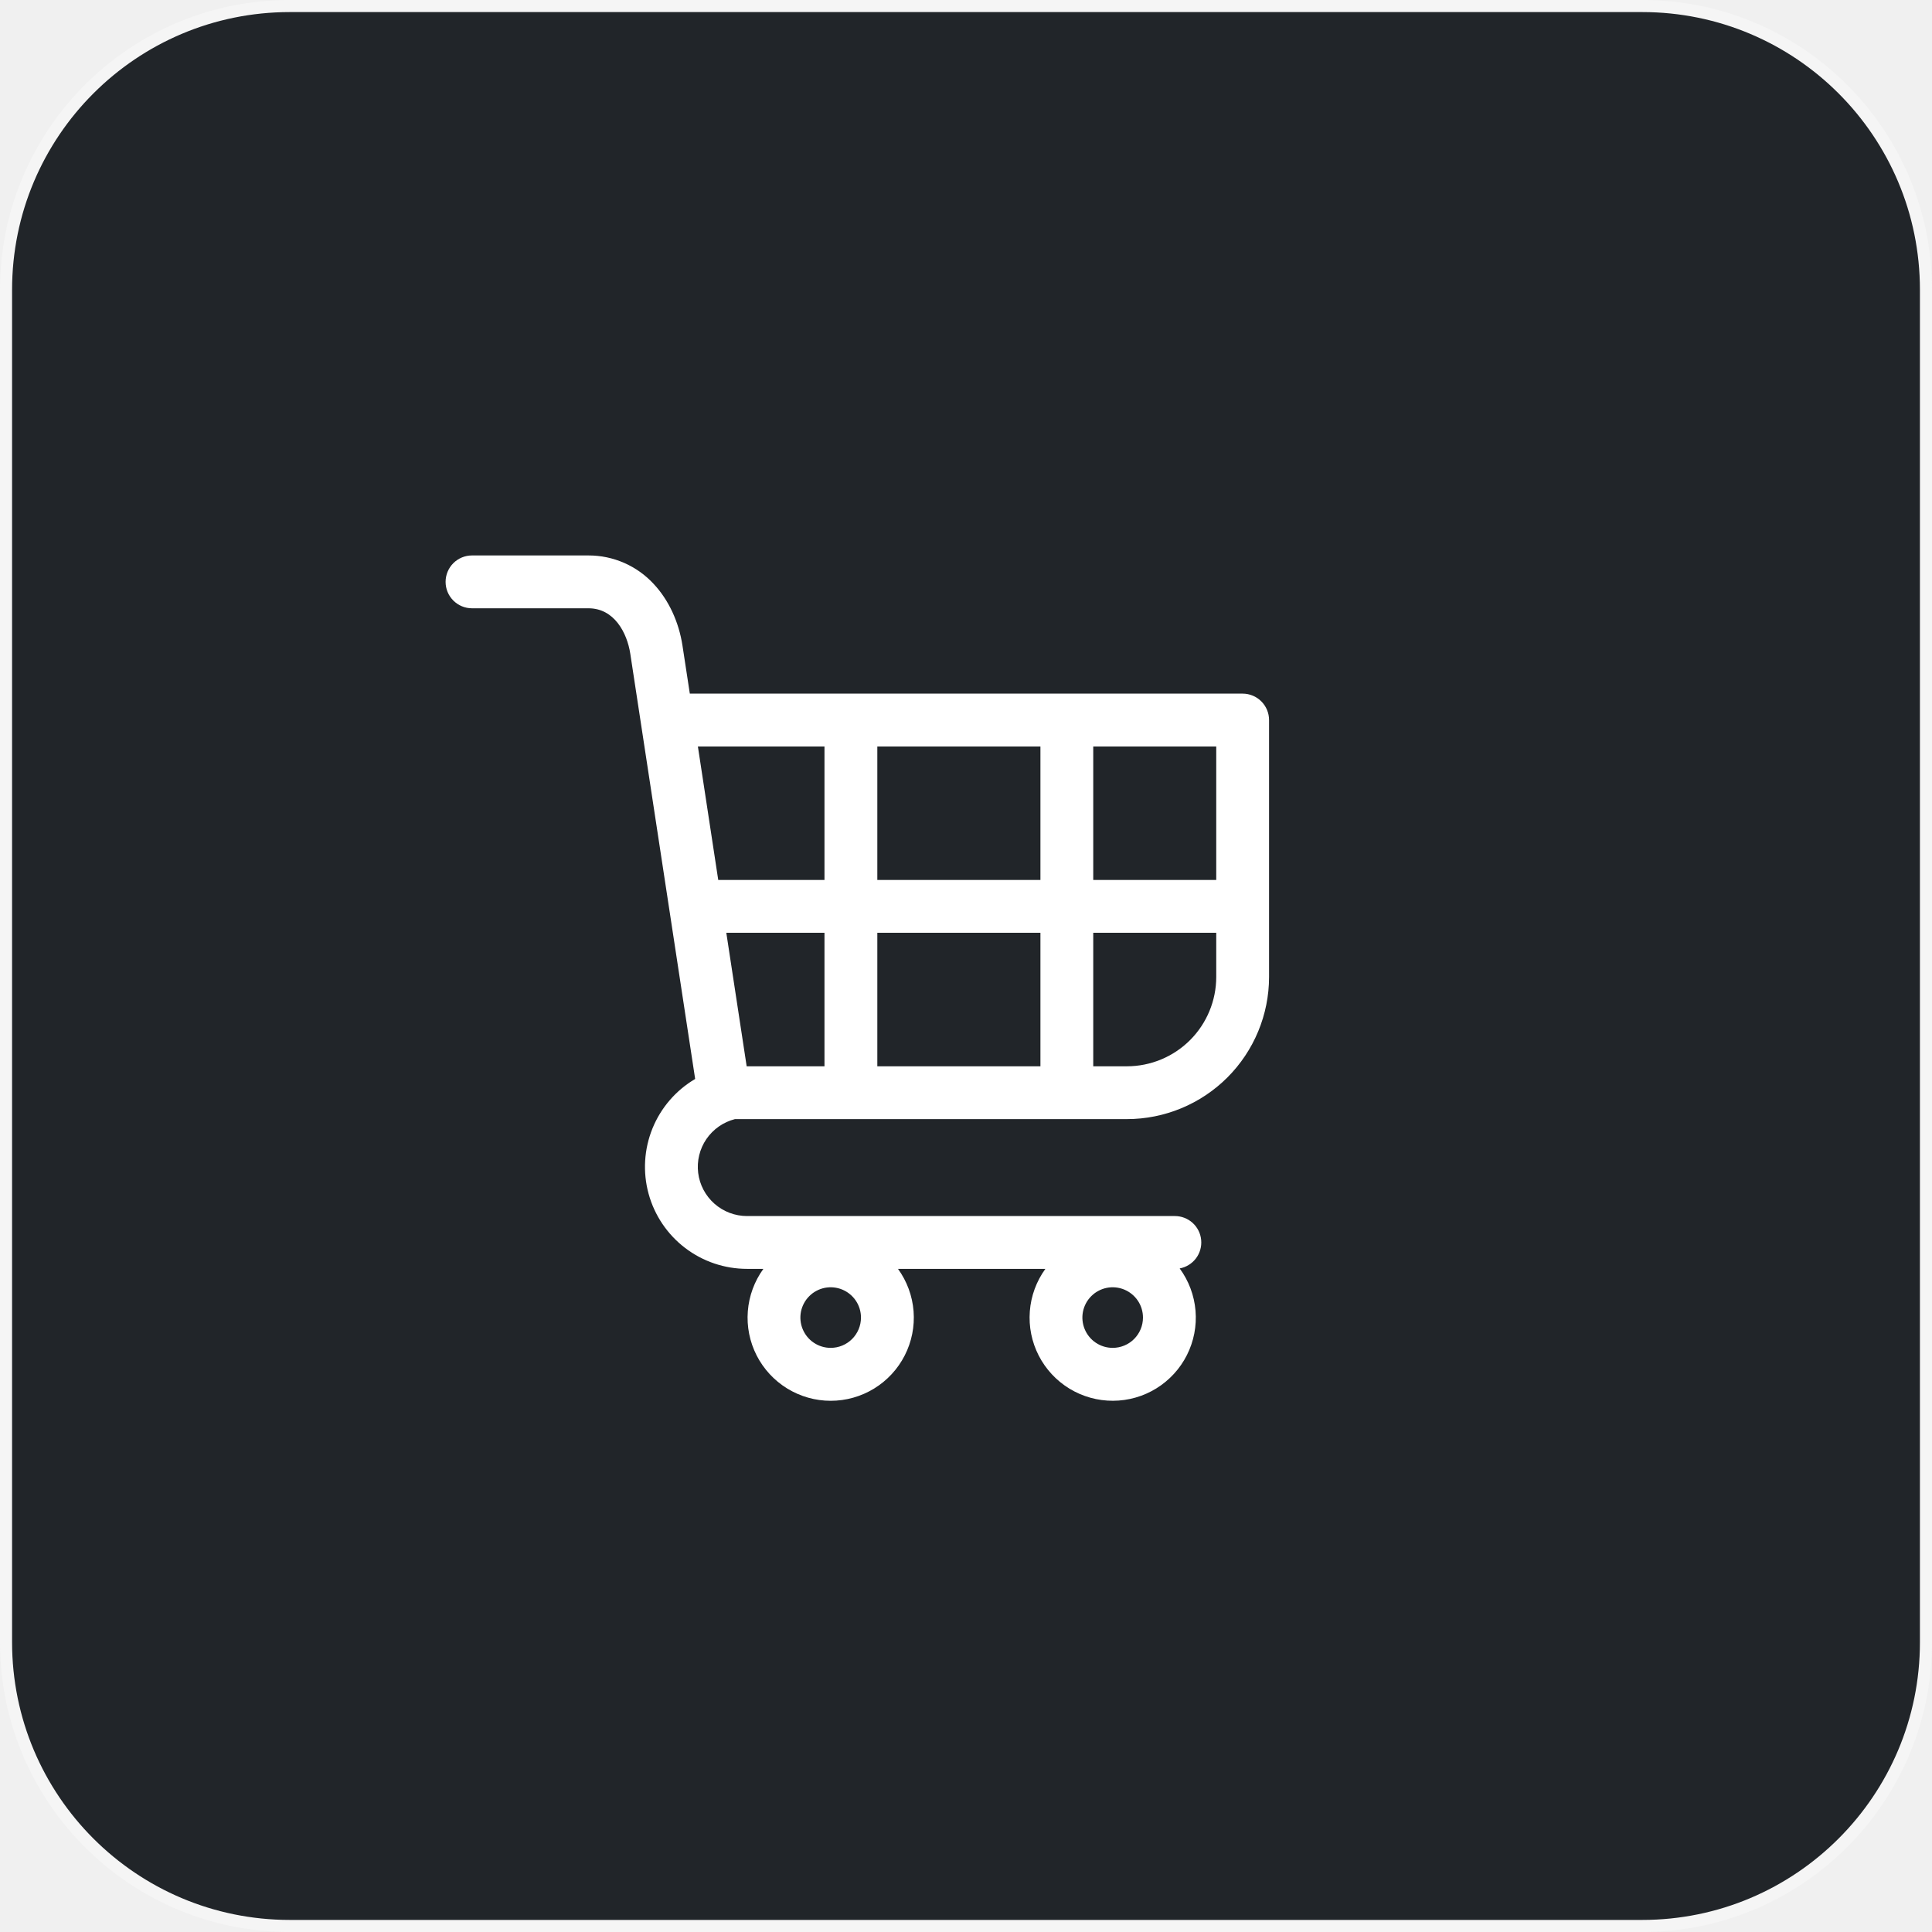
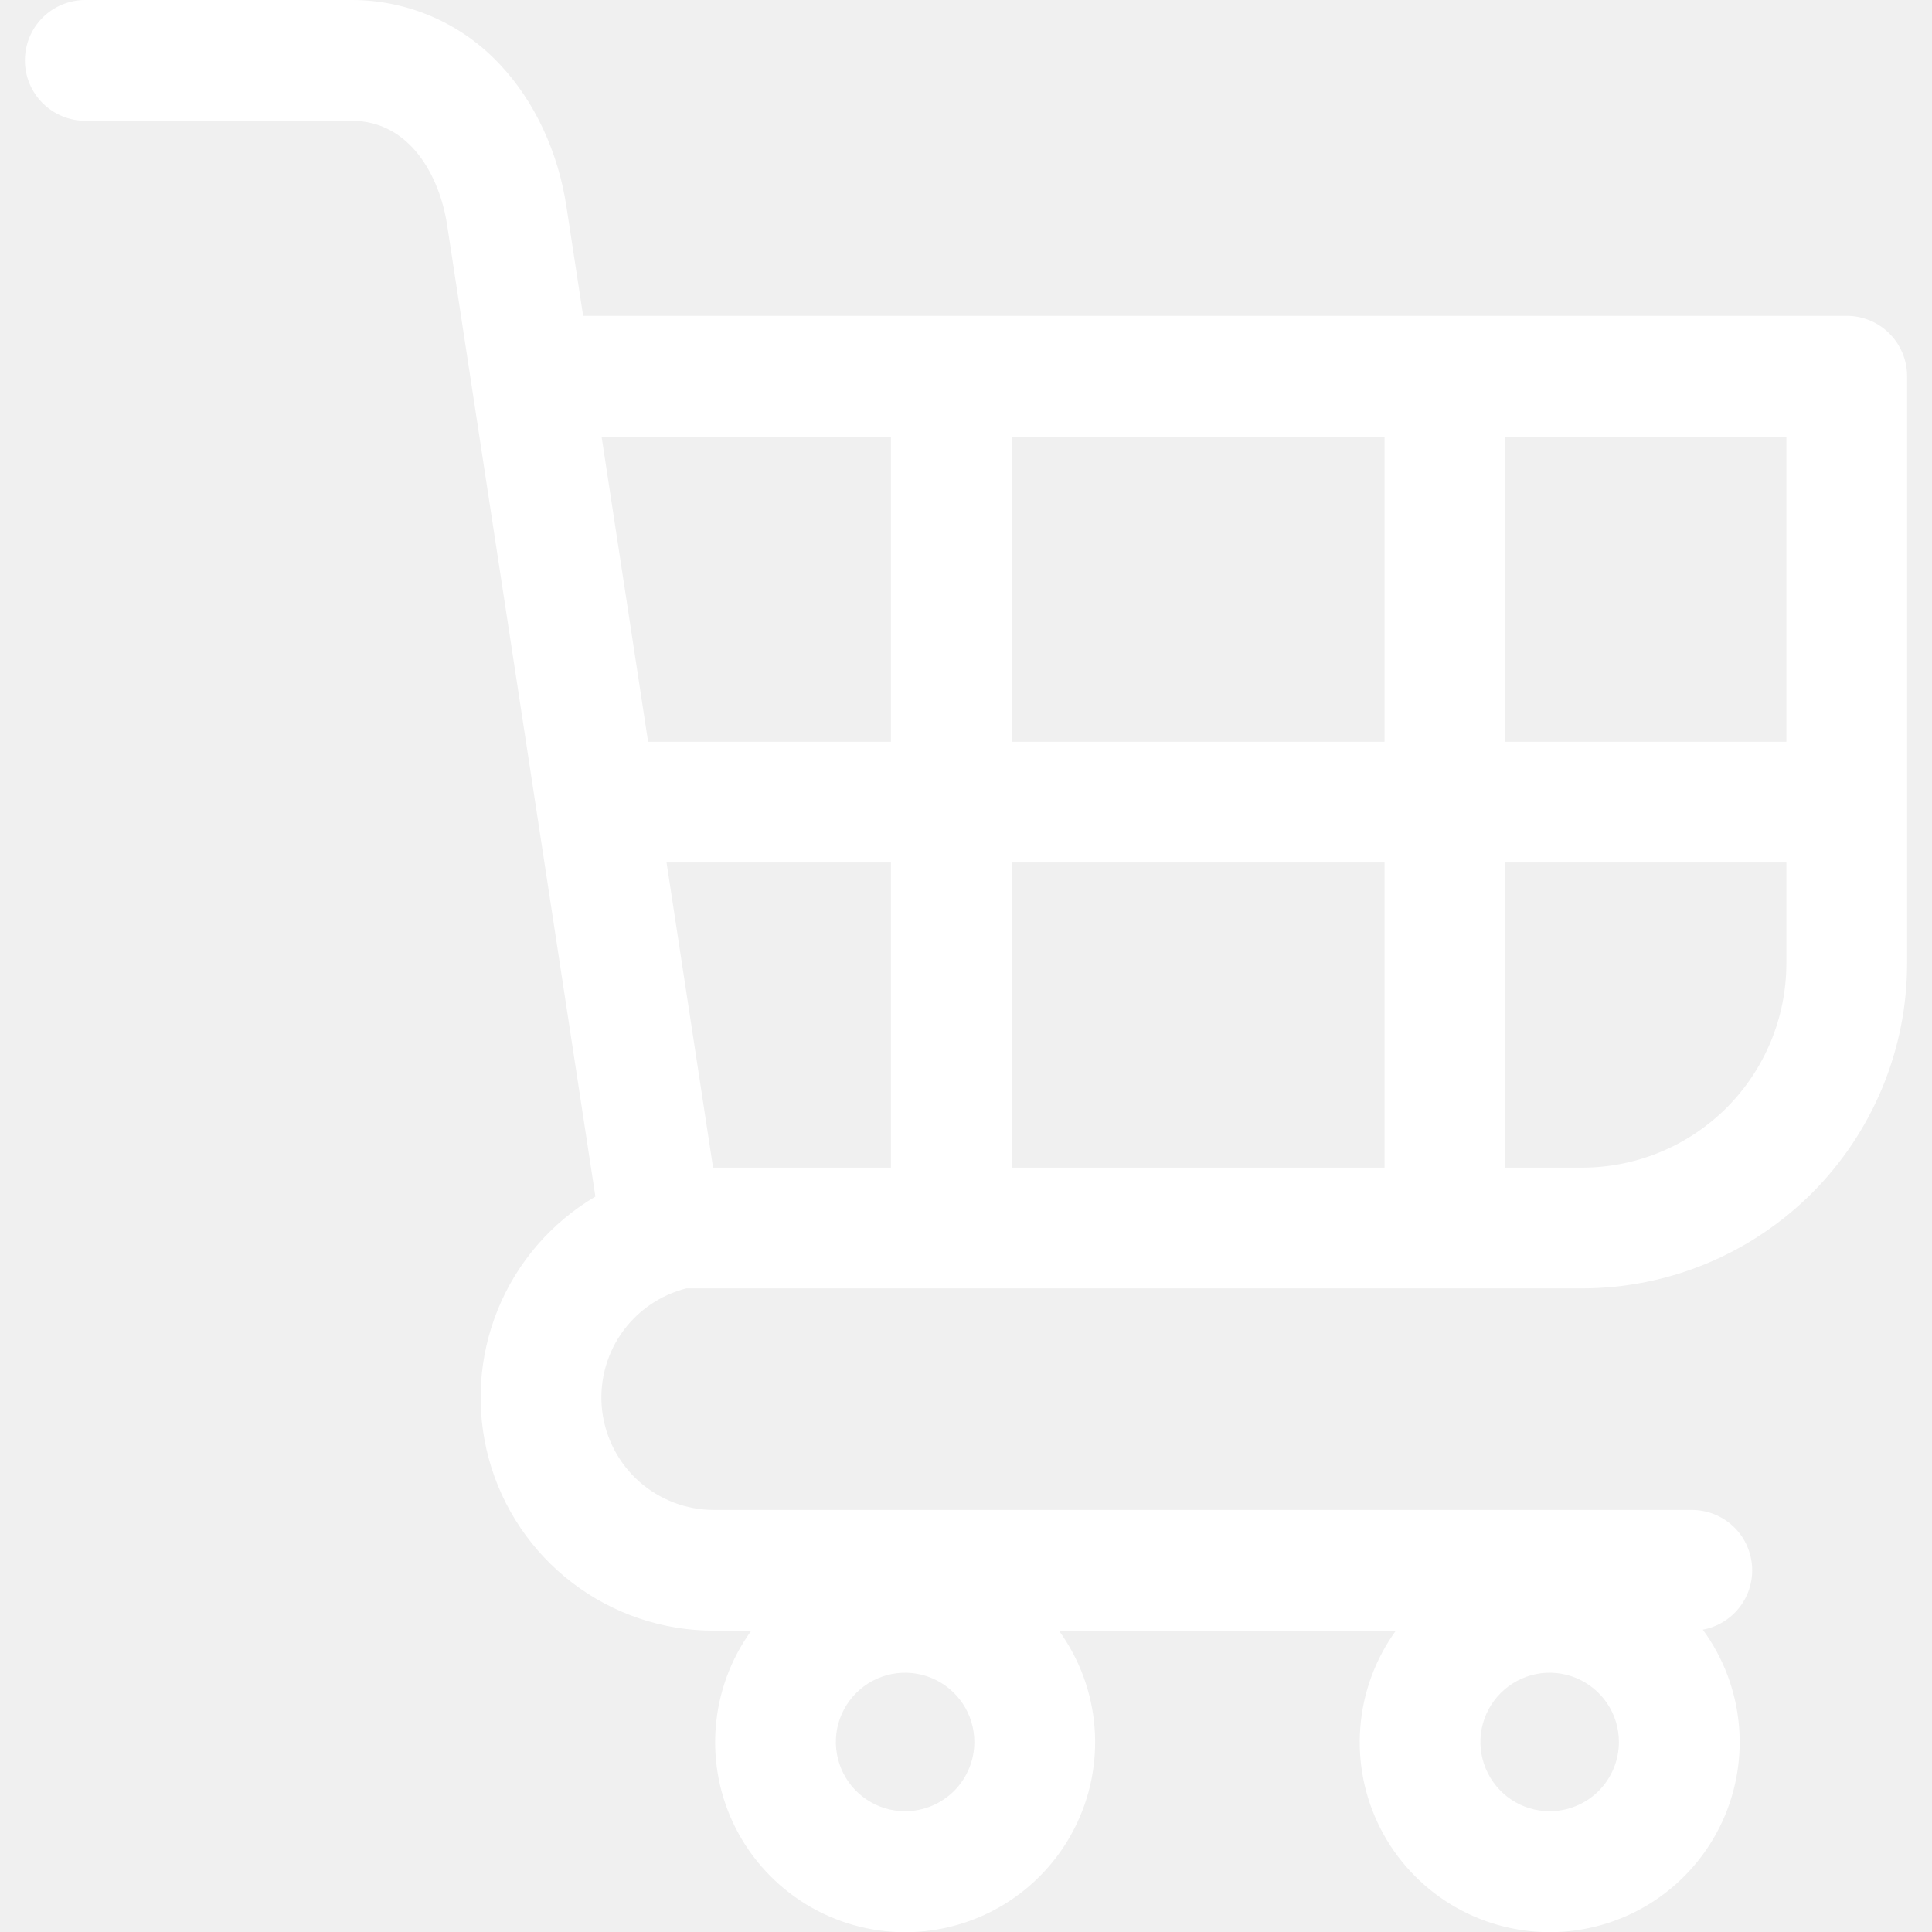
- <svg xmlns="http://www.w3.org/2000/svg" width="80" height="80" viewBox="0 0 80 80" fill="none">
-   <rect x="0.25" y="0.25" width="79.5" height="79.5" rx="11.75" fill="#212529" stroke="#F5F5F5" stroke-width="0.5" />
-   <g clip-path="url(#clip0_19_21)">
-     <path d="M51.456 28.722H28.564L28.261 26.74C28.11 25.748 27.685 24.838 27.065 24.177C26.721 23.805 26.304 23.509 25.84 23.306C25.376 23.104 24.875 22.999 24.369 23H19.544C19.254 23 18.976 23.115 18.771 23.32C18.566 23.526 18.451 23.804 18.451 24.094C18.451 24.384 18.566 24.662 18.771 24.867C18.976 25.072 19.254 25.188 19.544 25.188H24.369C25.434 25.188 25.966 26.202 26.099 27.07L28.785 44.677C27.987 45.148 27.366 45.868 27.017 46.727C26.669 47.586 26.612 48.535 26.856 49.429C27.1 50.323 27.632 51.112 28.368 51.674C29.105 52.237 30.006 52.541 30.933 52.541H31.61C31.238 53.055 31.015 53.662 30.966 54.294C30.916 54.927 31.043 55.561 31.331 56.126C31.62 56.691 32.059 57.165 32.6 57.497C33.141 57.828 33.763 58.004 34.397 58.004C35.032 58.004 35.654 57.828 36.195 57.497C36.736 57.165 37.175 56.691 37.463 56.126C37.752 55.561 37.878 54.927 37.829 54.294C37.78 53.662 37.556 53.055 37.184 52.541H43.287C42.914 53.056 42.691 53.663 42.643 54.297C42.594 54.931 42.721 55.565 43.011 56.131C43.301 56.696 43.742 57.17 44.284 57.501C44.827 57.831 45.451 58.005 46.086 58.003C46.721 58.001 47.344 57.823 47.884 57.489C48.425 57.154 48.862 56.677 49.148 56.11C49.434 55.542 49.557 54.907 49.504 54.274C49.451 53.641 49.224 53.035 48.848 52.523C49.116 52.473 49.356 52.325 49.521 52.108C49.686 51.89 49.763 51.619 49.738 51.348C49.714 51.076 49.588 50.824 49.387 50.64C49.185 50.456 48.922 50.354 48.65 50.354H30.933C30.436 50.354 29.956 50.172 29.583 49.843C29.211 49.514 28.971 49.061 28.91 48.568C28.849 48.075 28.97 47.576 29.25 47.166C29.531 46.756 29.952 46.462 30.433 46.34H46.664C48.224 46.339 49.72 45.718 50.824 44.615C51.927 43.511 52.548 42.015 52.549 40.455V29.816C52.549 29.526 52.434 29.248 52.229 29.043C52.024 28.837 51.746 28.722 51.456 28.722ZM34.397 55.812C34.149 55.812 33.906 55.739 33.7 55.601C33.493 55.463 33.333 55.267 33.238 55.038C33.143 54.809 33.118 54.557 33.166 54.313C33.215 54.07 33.334 53.846 33.51 53.671C33.685 53.495 33.909 53.376 34.152 53.327C34.395 53.279 34.648 53.304 34.877 53.399C35.106 53.494 35.302 53.655 35.44 53.861C35.578 54.067 35.651 54.31 35.651 54.558C35.651 54.891 35.519 55.209 35.284 55.445C35.048 55.68 34.73 55.812 34.397 55.812ZM46.074 55.812C45.826 55.812 45.583 55.739 45.377 55.601C45.17 55.463 45.01 55.267 44.915 55.038C44.82 54.809 44.795 54.557 44.843 54.313C44.892 54.07 45.011 53.846 45.187 53.671C45.362 53.495 45.586 53.376 45.829 53.327C46.072 53.279 46.325 53.304 46.554 53.399C46.783 53.494 46.979 53.655 47.117 53.861C47.255 54.067 47.328 54.31 47.328 54.558C47.328 54.891 47.196 55.209 46.961 55.445C46.725 55.68 46.407 55.812 46.074 55.812ZM50.362 36.438H45.269V30.91H50.362V36.438ZM30.918 44.153L30.075 38.625H34.14V44.153H30.918ZM36.328 38.625H43.082V44.153H36.328V38.625ZM36.328 36.438V30.91H43.082V36.438H36.328ZM34.14 30.91V36.438H29.741L28.898 30.91H34.14ZM46.664 44.153H45.269V38.625H50.362V40.455C50.361 41.435 49.971 42.375 49.278 43.069C48.584 43.762 47.644 44.152 46.664 44.153H46.664Z" fill="white" />
-   </g>
-   <defs>
-     <clipPath id="clip0_19_21">
-       <rect width="35" height="35" fill="white" transform="translate(18 23)" />
-     </clipPath>
-   </defs>
+ <svg xmlns="http://www.w3.org/2000/svg" width="35" height="35" viewBox="0 0 35 35" fill="none">
+   <path d="M33.456 5.722H10.564L10.261 3.74C10.11 2.748 9.685 1.838 9.065 1.177C8.721 0.805 8.304 0.509 7.84 0.306C7.376 0.104 6.875 -0.001 6.369 2.94156e-06H1.544C1.254 2.94156e-06 0.976 0.115 0.771 0.32C0.566 0.525 0.451 0.804 0.451 1.094C0.451 1.384 0.566 1.662 0.771 1.867C0.976 2.072 1.254 2.188 1.544 2.188H6.369C7.434 2.188 7.966 3.202 8.099 4.07L10.786 21.677C9.987 22.148 9.366 22.868 9.017 23.727C8.669 24.585 8.612 25.535 8.856 26.429C9.1 27.323 9.632 28.112 10.368 28.674C11.105 29.237 12.006 29.541 12.932 29.541H13.61C13.238 30.055 13.015 30.662 12.966 31.294C12.916 31.927 13.043 32.561 13.331 33.126C13.62 33.691 14.059 34.165 14.6 34.497C15.141 34.828 15.763 35.004 16.397 35.004C17.032 35.004 17.654 34.828 18.195 34.497C18.736 34.165 19.175 33.691 19.463 33.126C19.752 32.561 19.878 31.927 19.829 31.294C19.78 30.662 19.556 30.055 19.184 29.541H25.287C24.915 30.056 24.691 30.663 24.643 31.297C24.594 31.93 24.721 32.565 25.011 33.131C25.301 33.696 25.742 34.17 26.284 34.501C26.827 34.831 27.451 35.005 28.086 35.003C28.721 35.001 29.344 34.823 29.884 34.489C30.425 34.154 30.862 33.677 31.148 33.11C31.434 32.542 31.557 31.907 31.504 31.274C31.451 30.641 31.224 30.035 30.848 29.523C31.116 29.473 31.356 29.325 31.521 29.108C31.686 28.89 31.763 28.619 31.738 28.348C31.713 28.076 31.588 27.823 31.387 27.64C31.185 27.456 30.922 27.354 30.649 27.354H12.932C12.436 27.354 11.956 27.172 11.583 26.843C11.211 26.514 10.972 26.061 10.91 25.568C10.849 25.075 10.97 24.576 11.25 24.166C11.531 23.756 11.952 23.462 12.434 23.34H28.664C30.224 23.339 31.72 22.718 32.824 21.615C33.927 20.511 34.548 19.015 34.549 17.455V6.816C34.549 6.526 34.434 6.248 34.229 6.043C34.024 5.837 33.746 5.722 33.456 5.722ZM16.397 32.812C16.149 32.812 15.906 32.739 15.7 32.601C15.493 32.463 15.333 32.267 15.238 32.038C15.143 31.809 15.118 31.557 15.166 31.313C15.215 31.07 15.334 30.846 15.51 30.671C15.685 30.495 15.909 30.376 16.152 30.327C16.395 30.279 16.648 30.304 16.877 30.399C17.106 30.494 17.302 30.655 17.44 30.861C17.578 31.067 17.651 31.31 17.651 31.558C17.651 31.89 17.519 32.209 17.284 32.445C17.048 32.68 16.73 32.812 16.397 32.812ZM28.074 32.812C27.826 32.812 27.583 32.739 27.377 32.601C27.171 32.463 27.01 32.267 26.915 32.038C26.82 31.809 26.795 31.557 26.843 31.313C26.892 31.07 27.011 30.846 27.187 30.671C27.362 30.495 27.586 30.376 27.829 30.327C28.072 30.279 28.325 30.304 28.554 30.399C28.783 30.494 28.979 30.655 29.117 30.861C29.255 31.067 29.328 31.31 29.328 31.558C29.328 31.89 29.196 32.209 28.961 32.445C28.725 32.68 28.407 32.812 28.074 32.812ZM32.362 13.438H27.269V7.91H32.362V13.438ZM12.918 21.153L12.075 15.625H16.14V21.153H12.918ZM18.328 15.625H25.082V21.153H18.328V15.625ZM18.328 13.438V7.91H25.082V13.438H18.328ZM16.14 7.91V13.438H11.741L10.898 7.91H16.14ZM28.664 21.153H27.269V15.625H32.362V17.455C32.361 18.435 31.971 19.375 31.278 20.069C30.584 20.762 29.644 21.152 28.664 21.153H28.664Z" fill="white" />
</svg>
